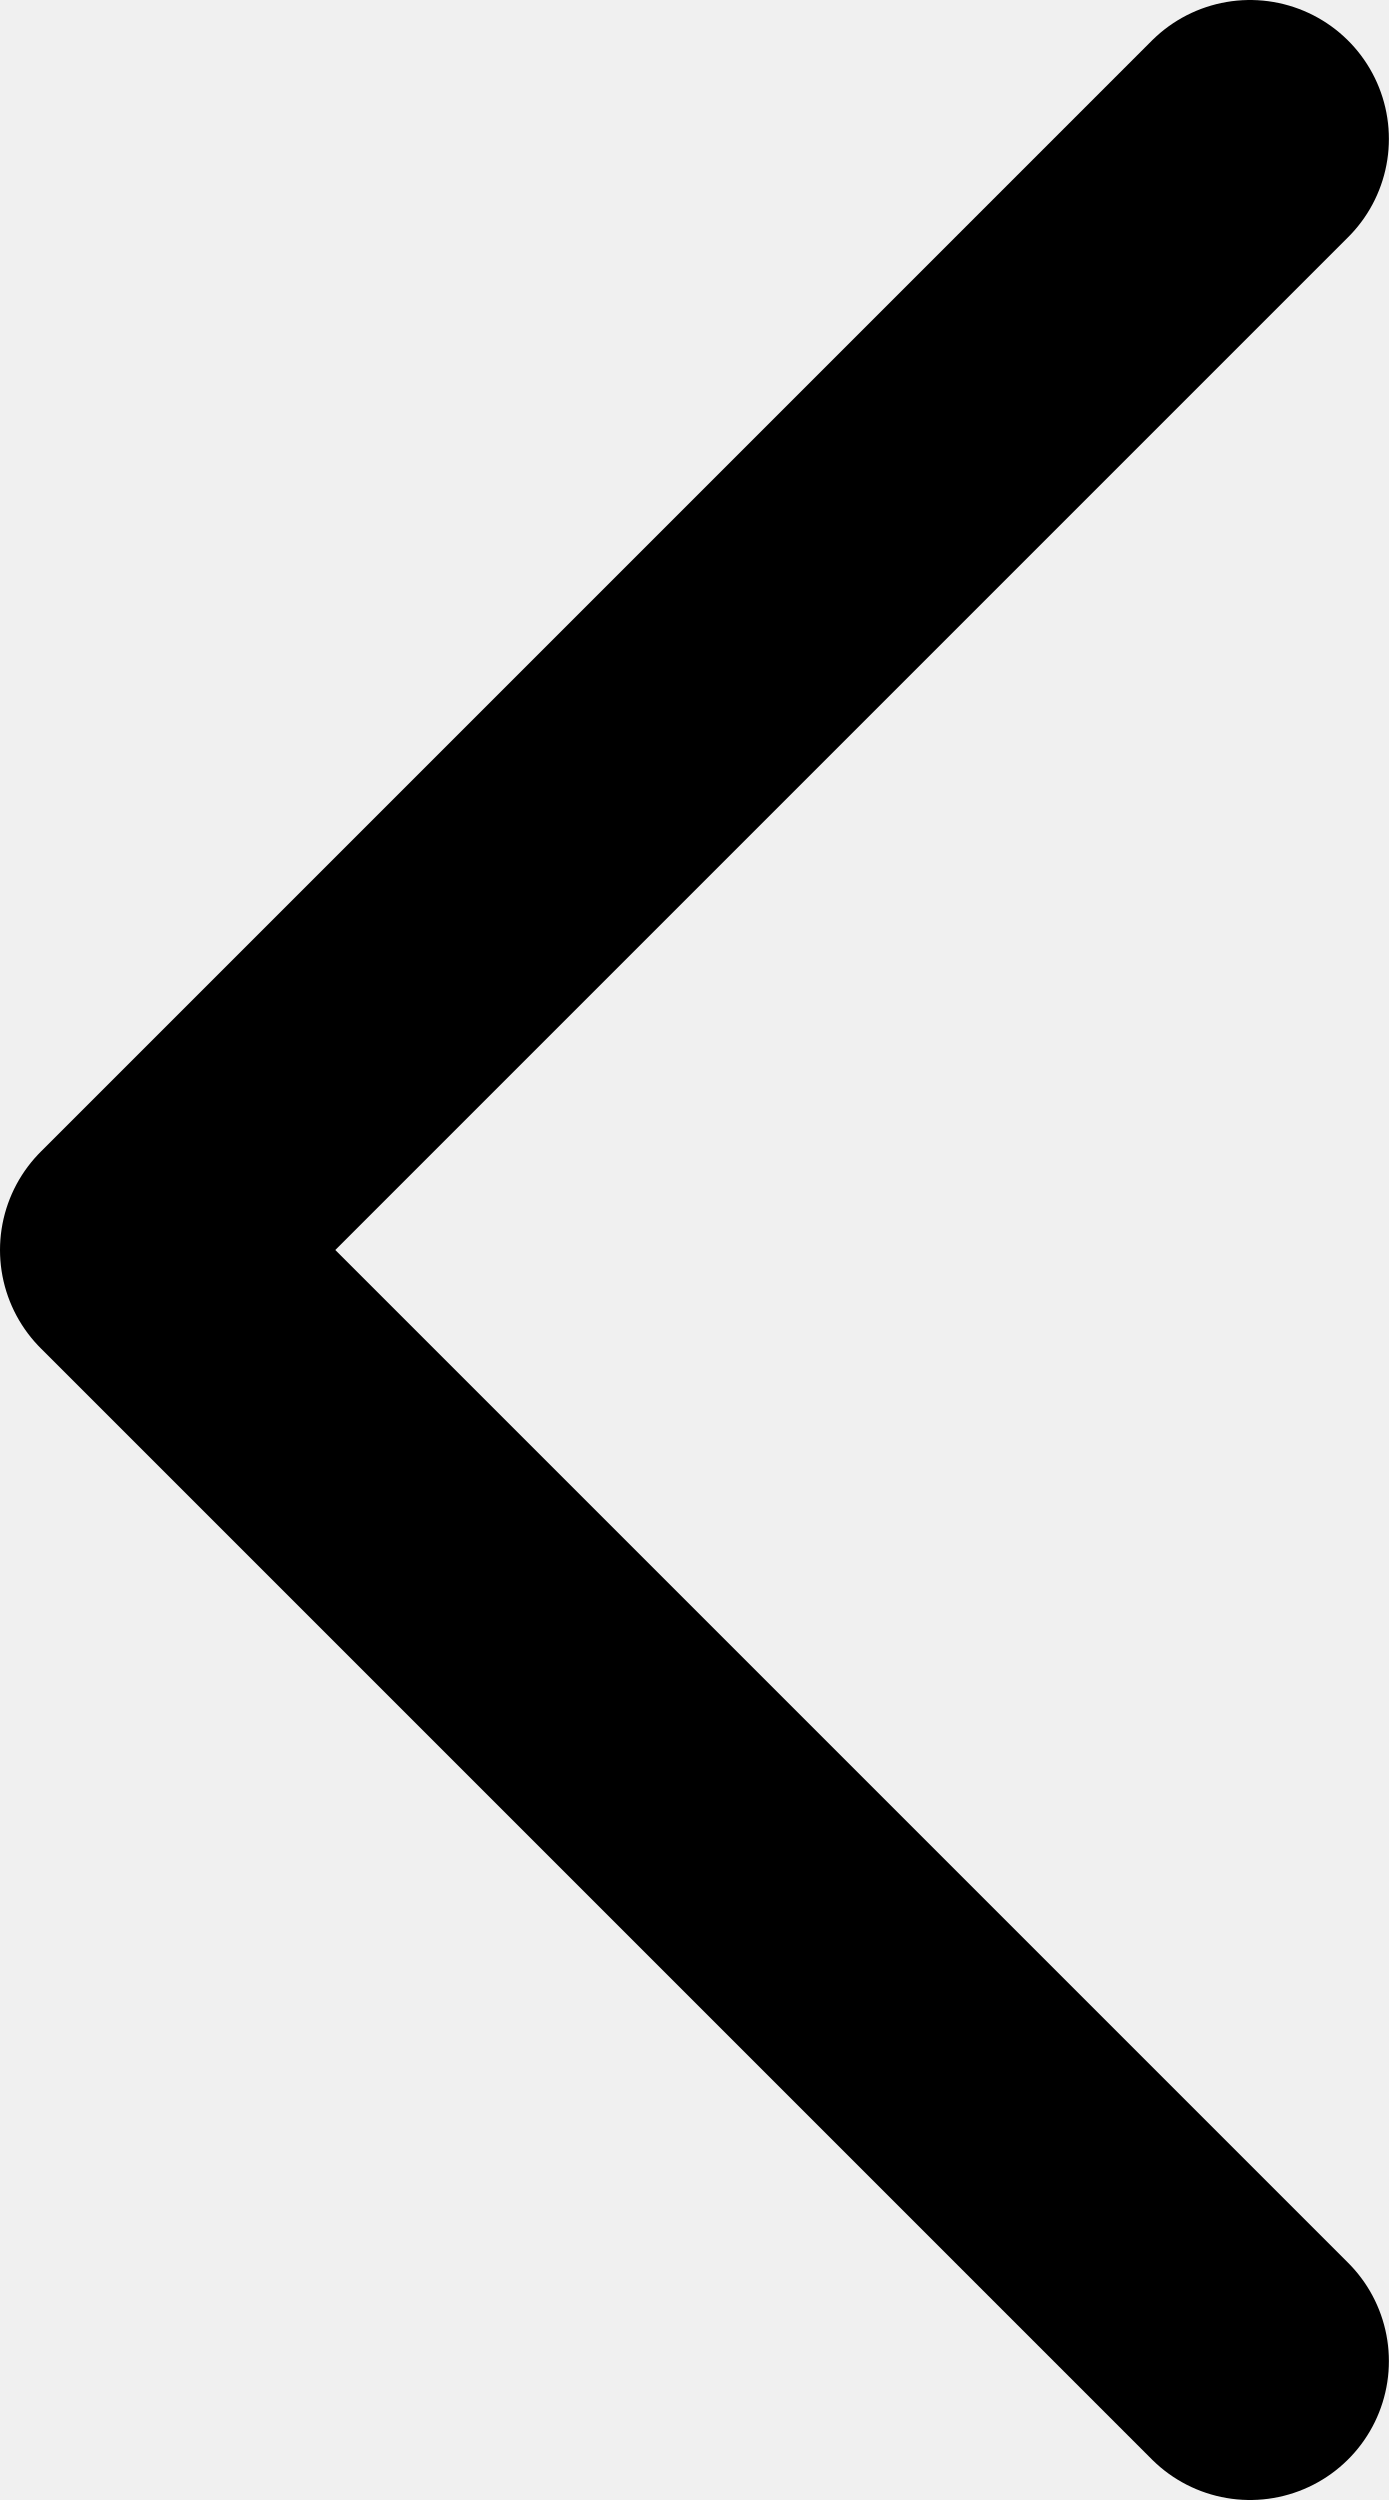
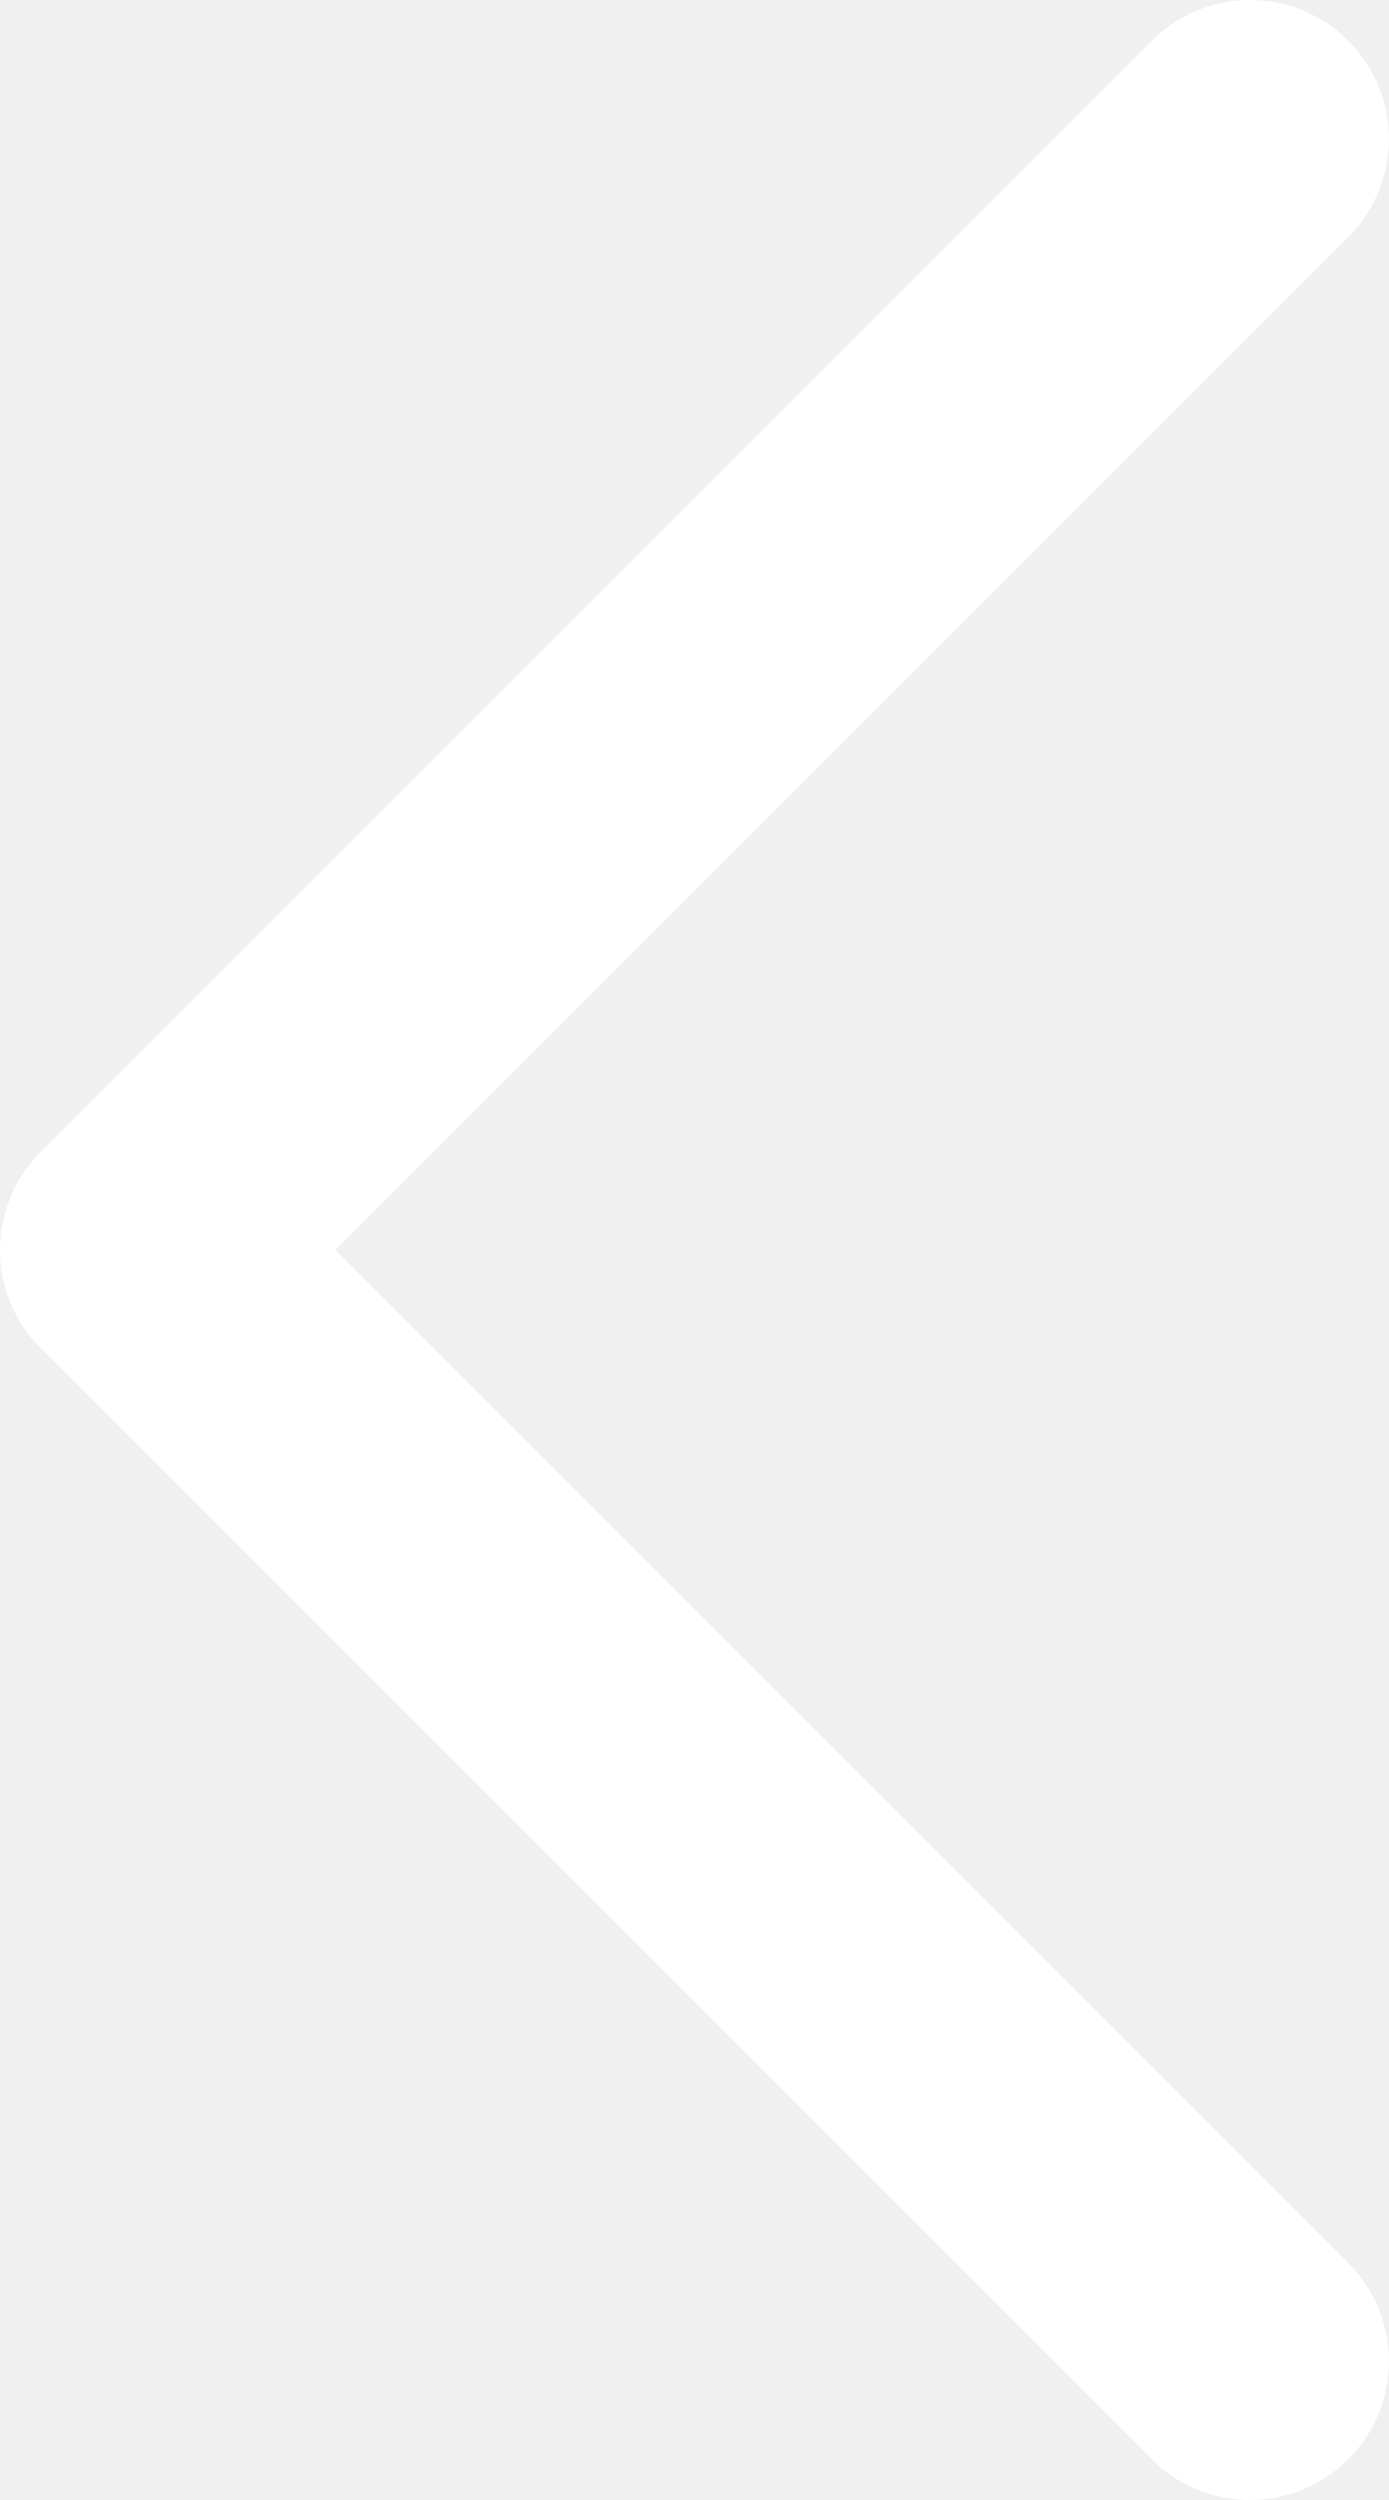
<svg xmlns="http://www.w3.org/2000/svg" width="10" height="18" viewBox="0 0 10 18" fill="none">
-   <path d="M9 17L1 9L9 1" stroke="black" stroke-width="2" stroke-linecap="round" stroke-linejoin="round" />
+   <path d="M9 17L1 9L9 1" stroke="#Fff" stroke-width="2" stroke-linecap="round" stroke-linejoin="round" />
</svg>
